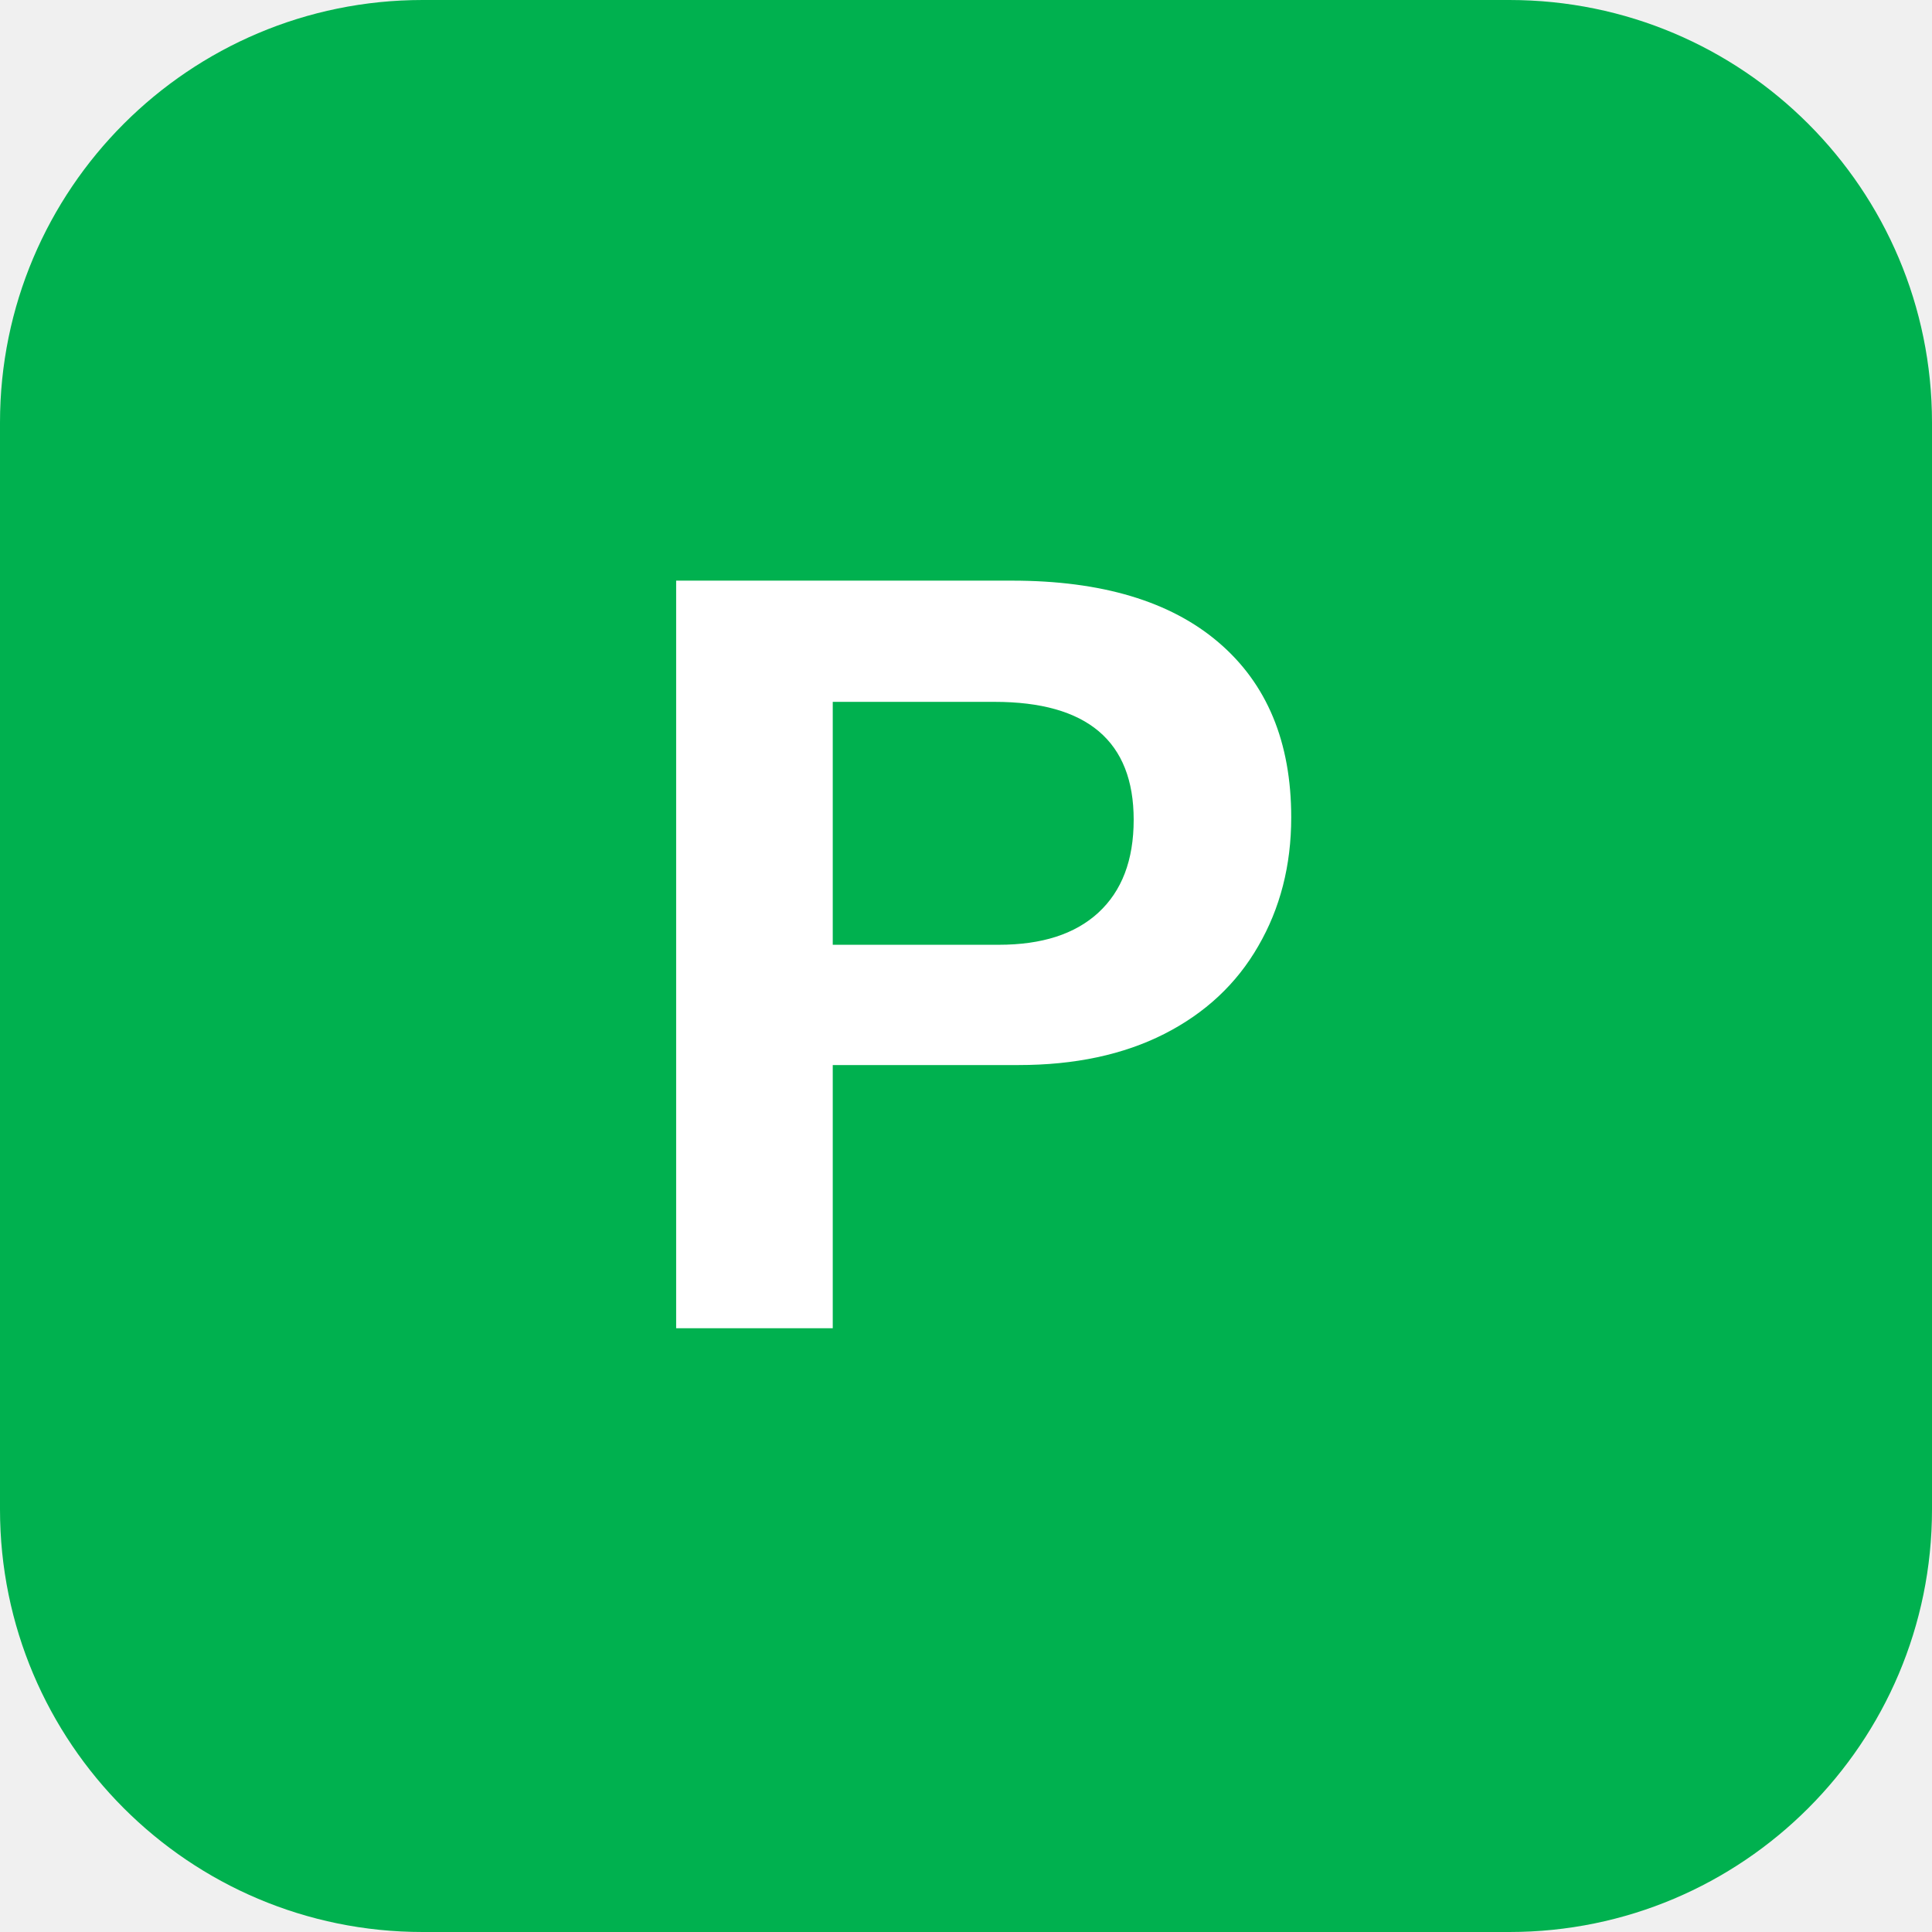
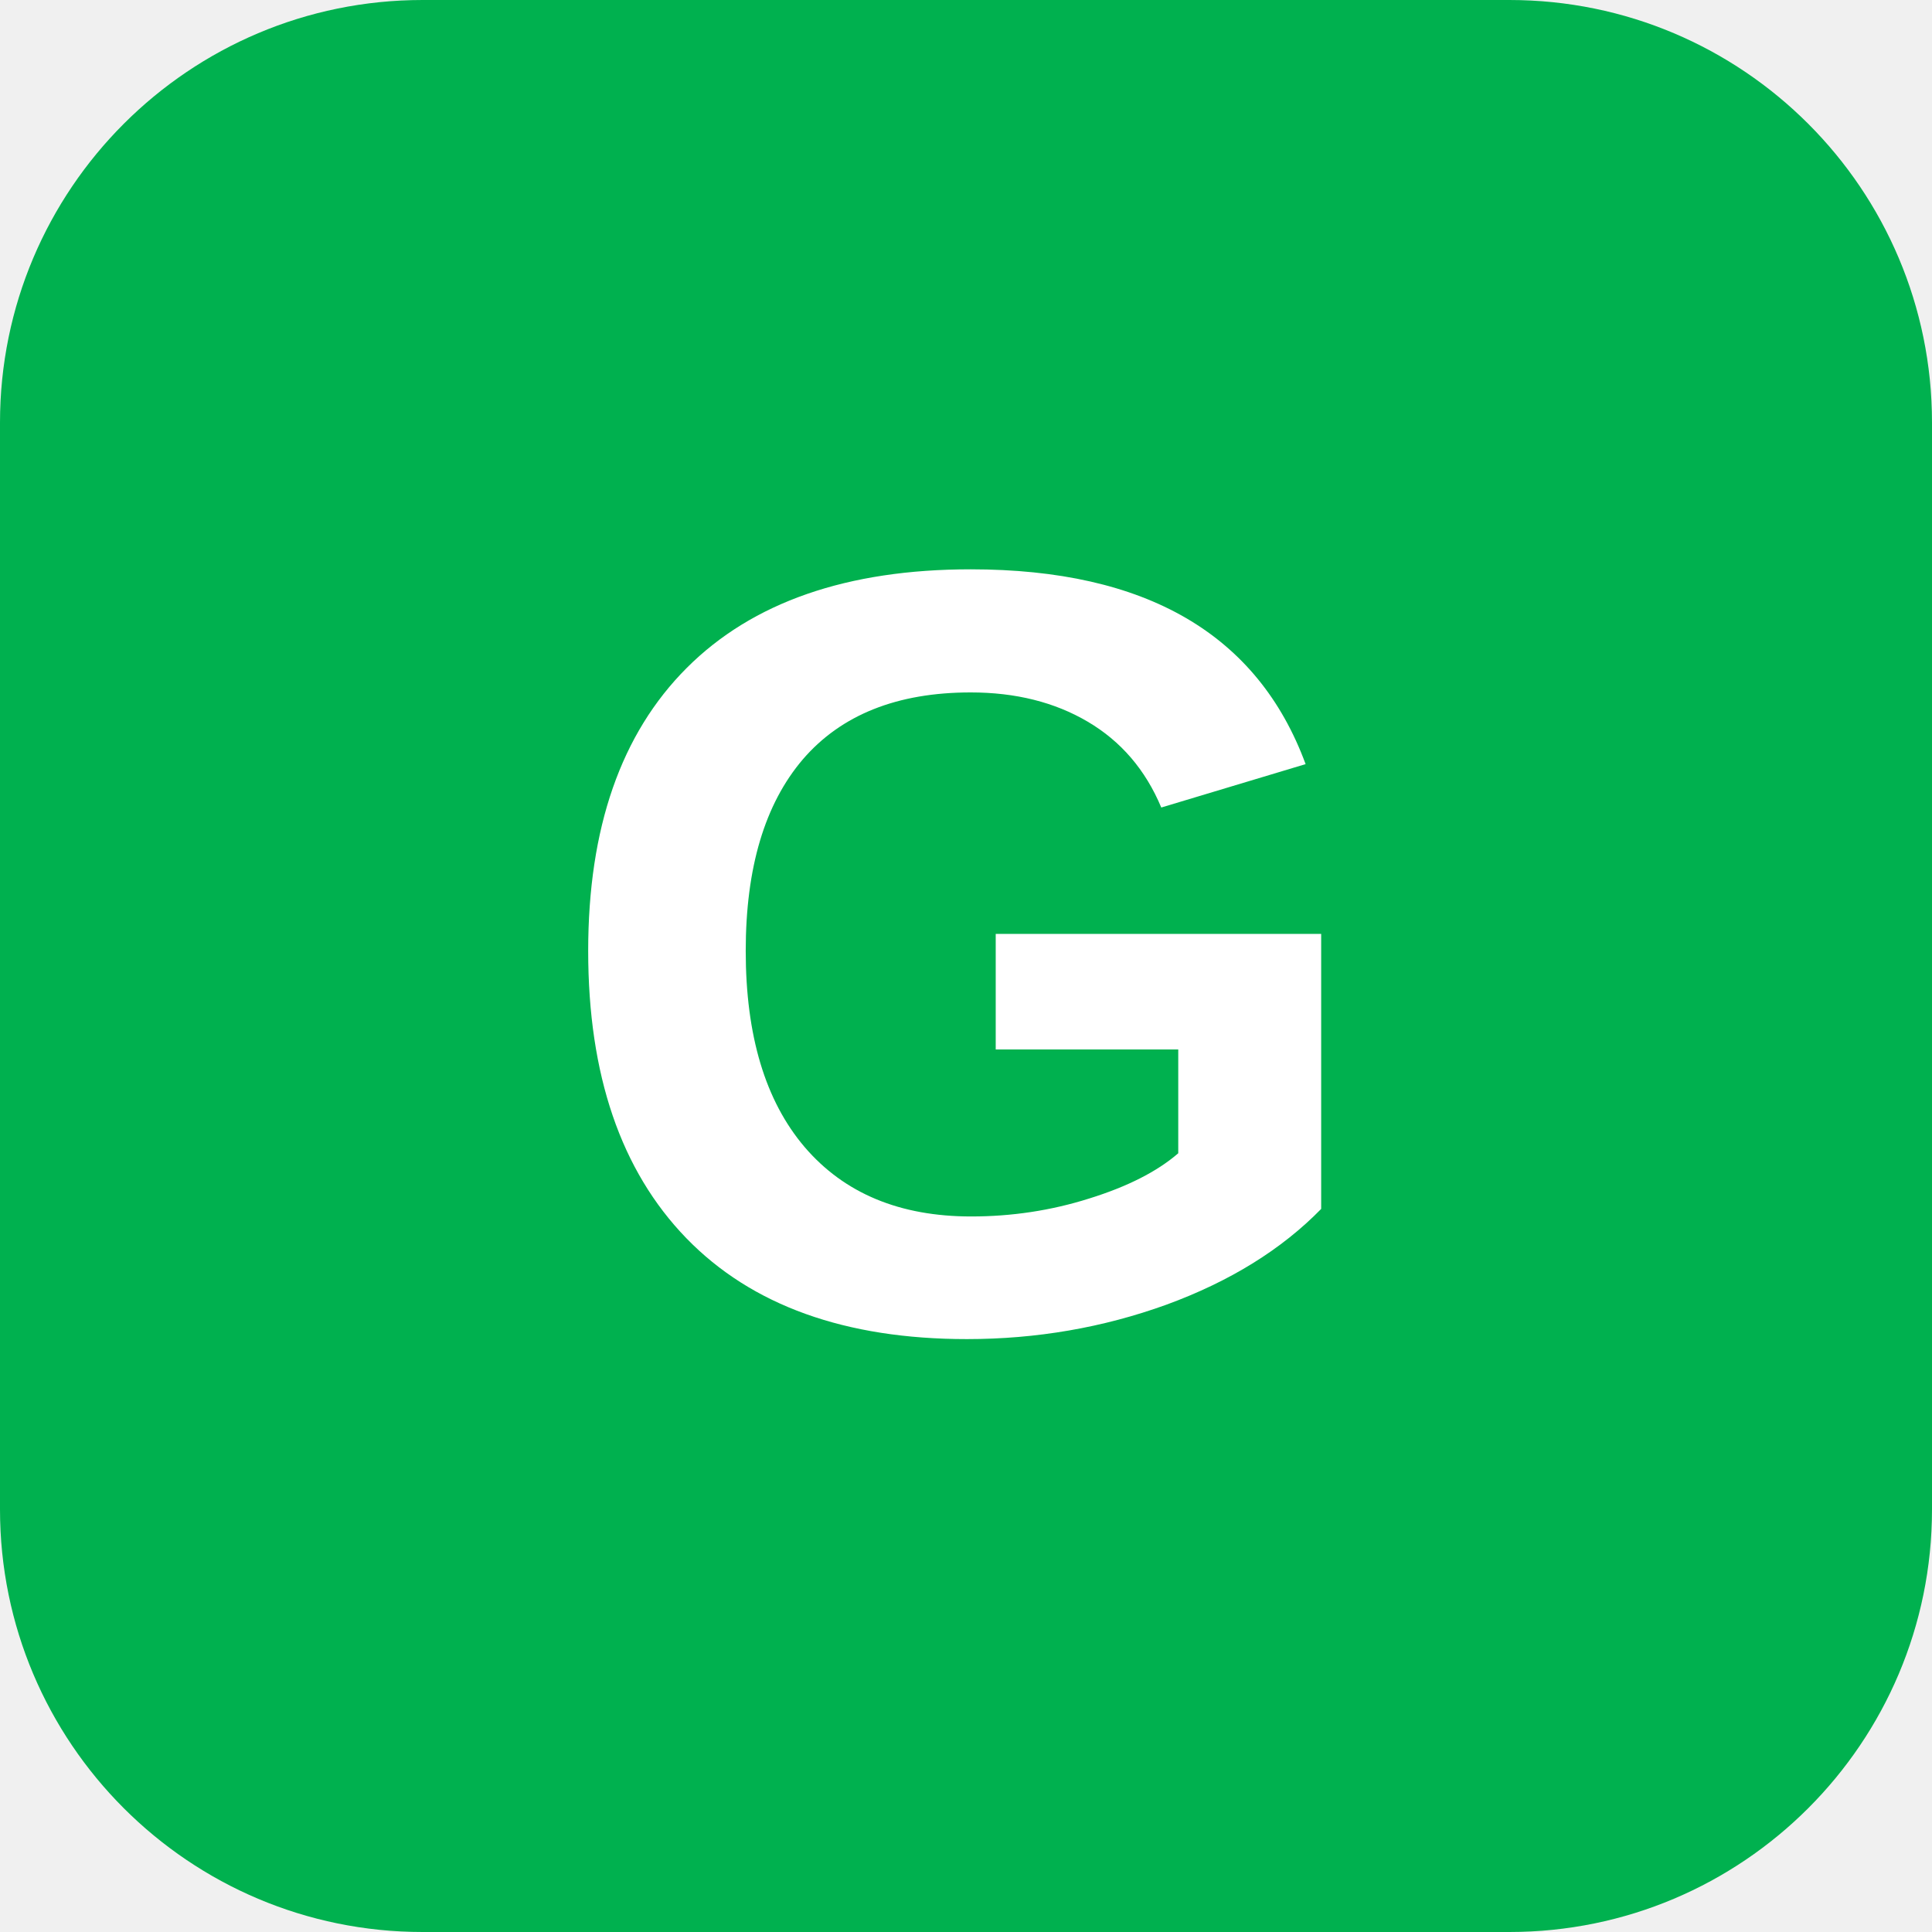
<svg xmlns="http://www.w3.org/2000/svg" viewBox="0 0 64 64">
  <rect width="64" height="64" rx="14" fill="#00B14F" />
-   <text x="32" y="44" font-family="Arial, sans-serif" font-size="36" font-weight="bold" fill="white" text-anchor="middle">P</text>
+   <text x="32" y="44" font-family="Arial, sans-serif" font-size="36" font-weight="bold" fill="white" text-anchor="middle">G</text>
</svg>
